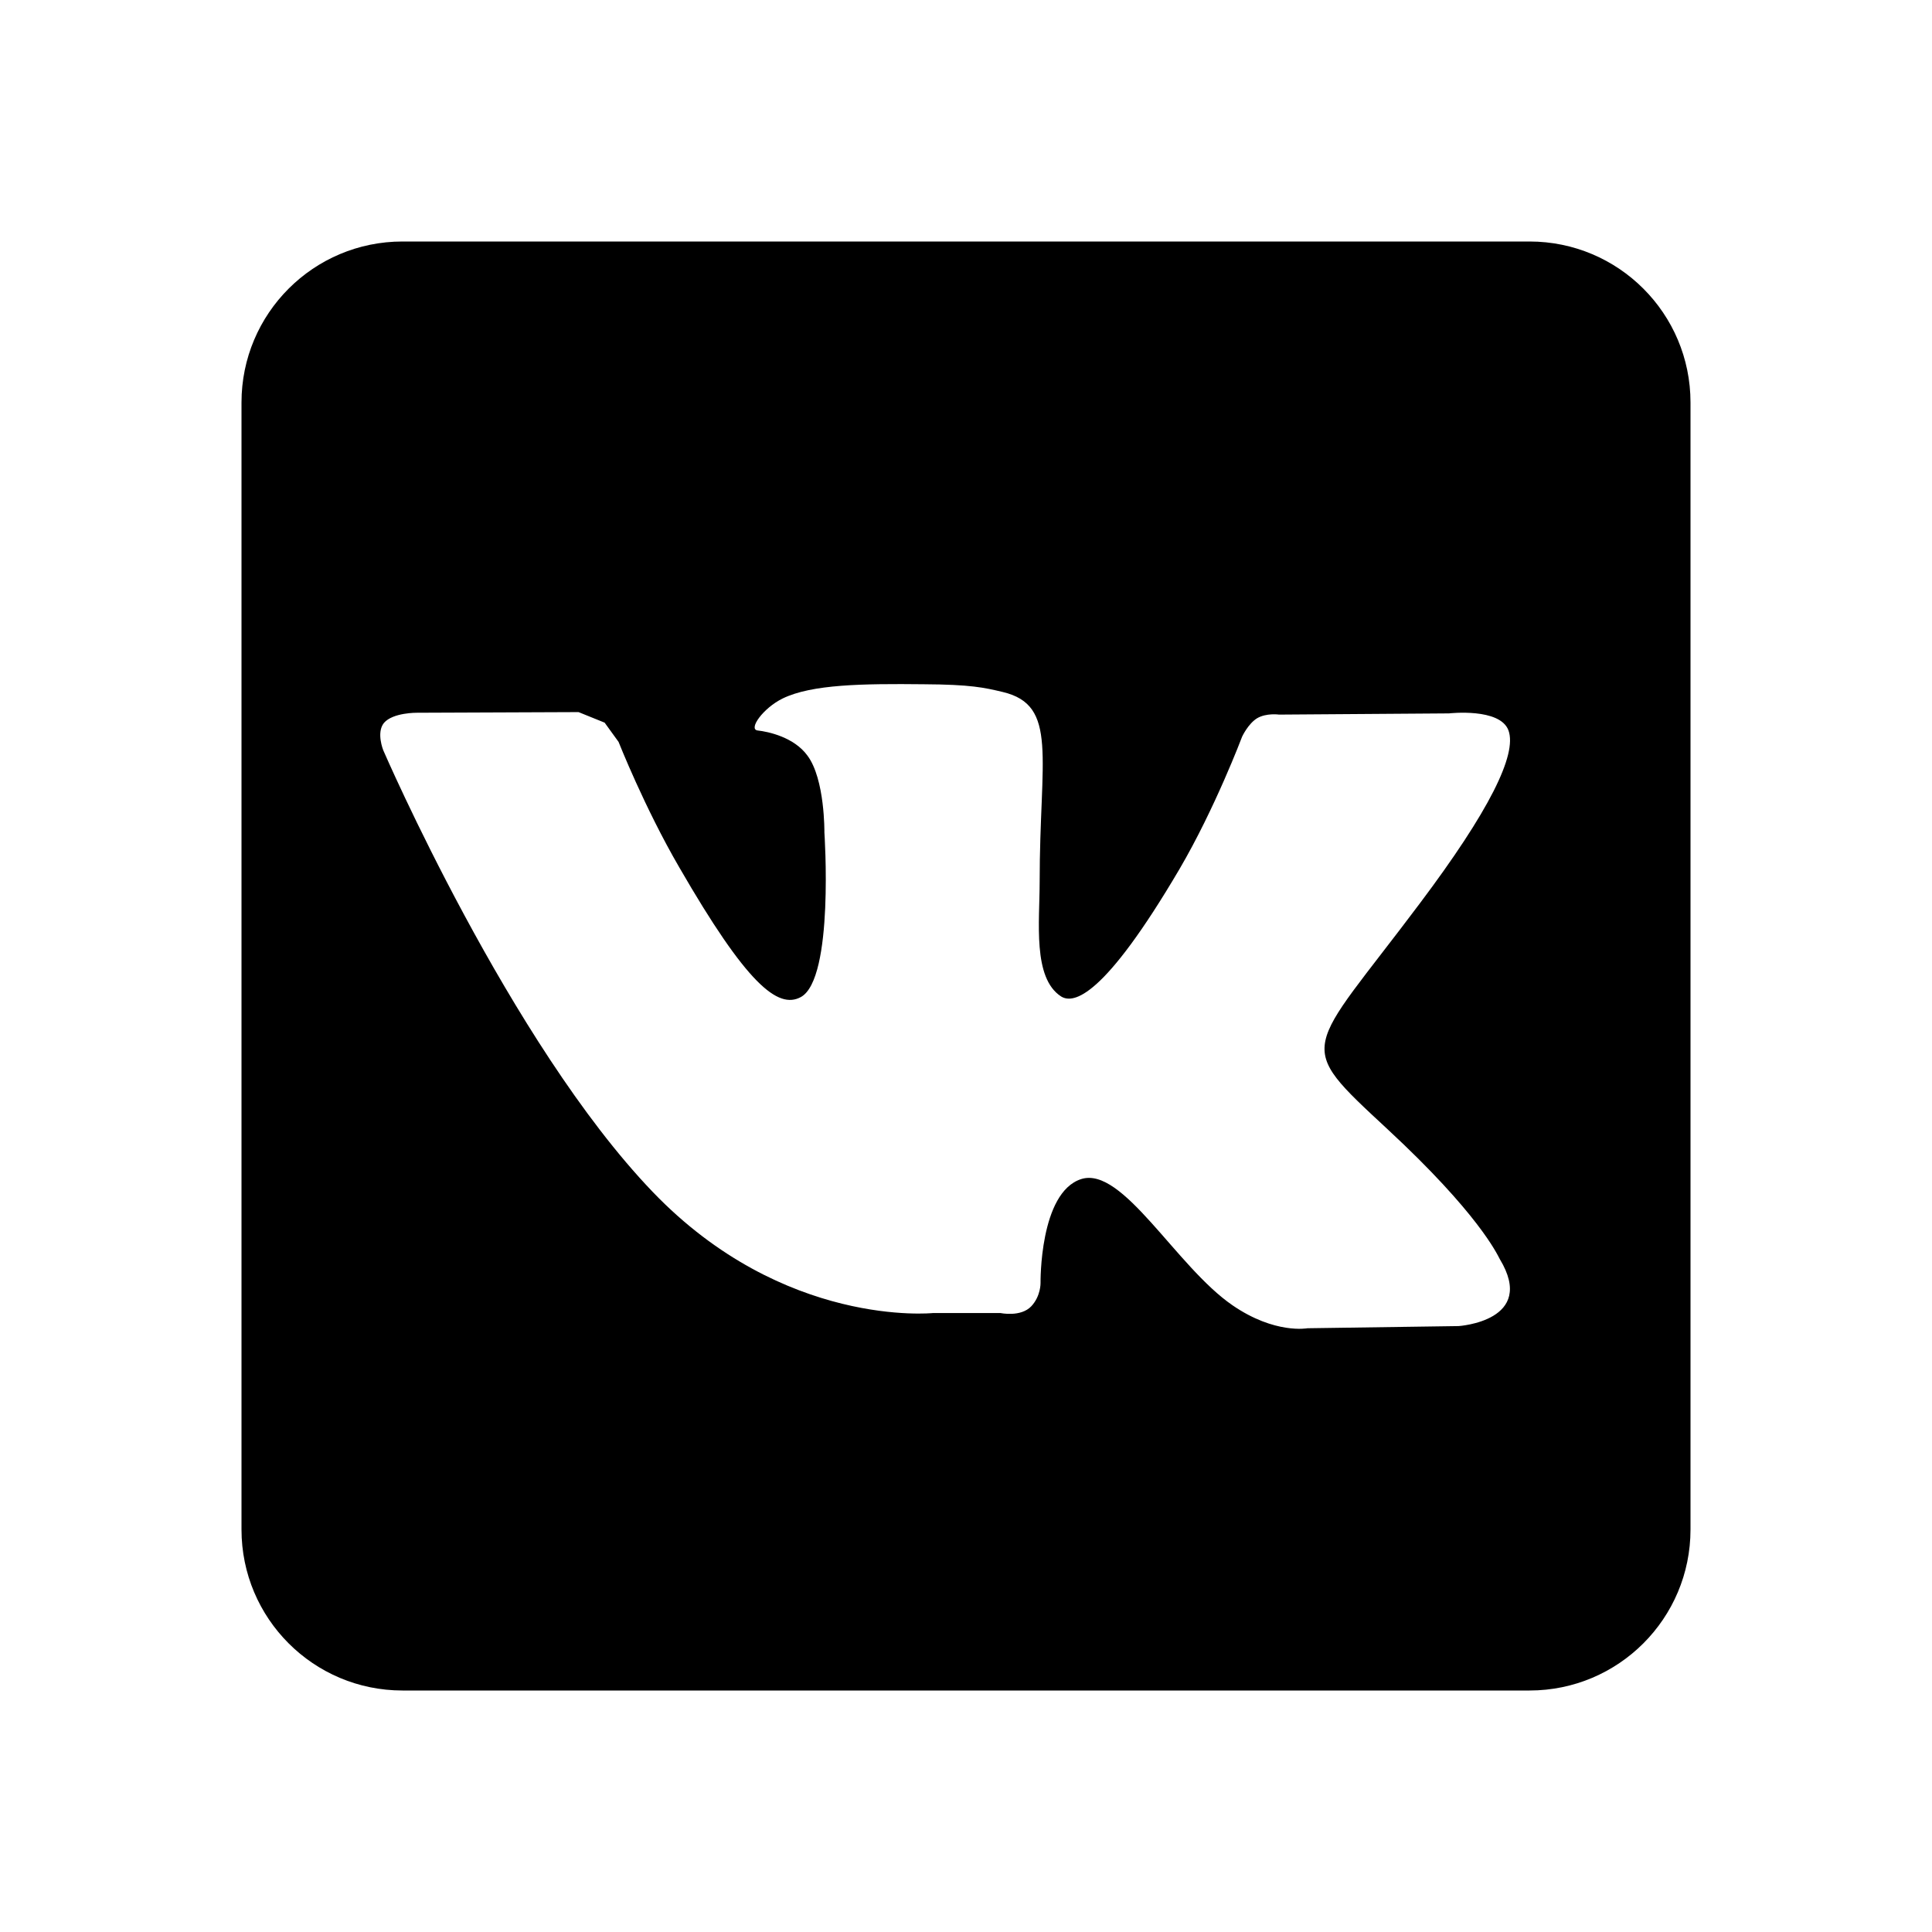
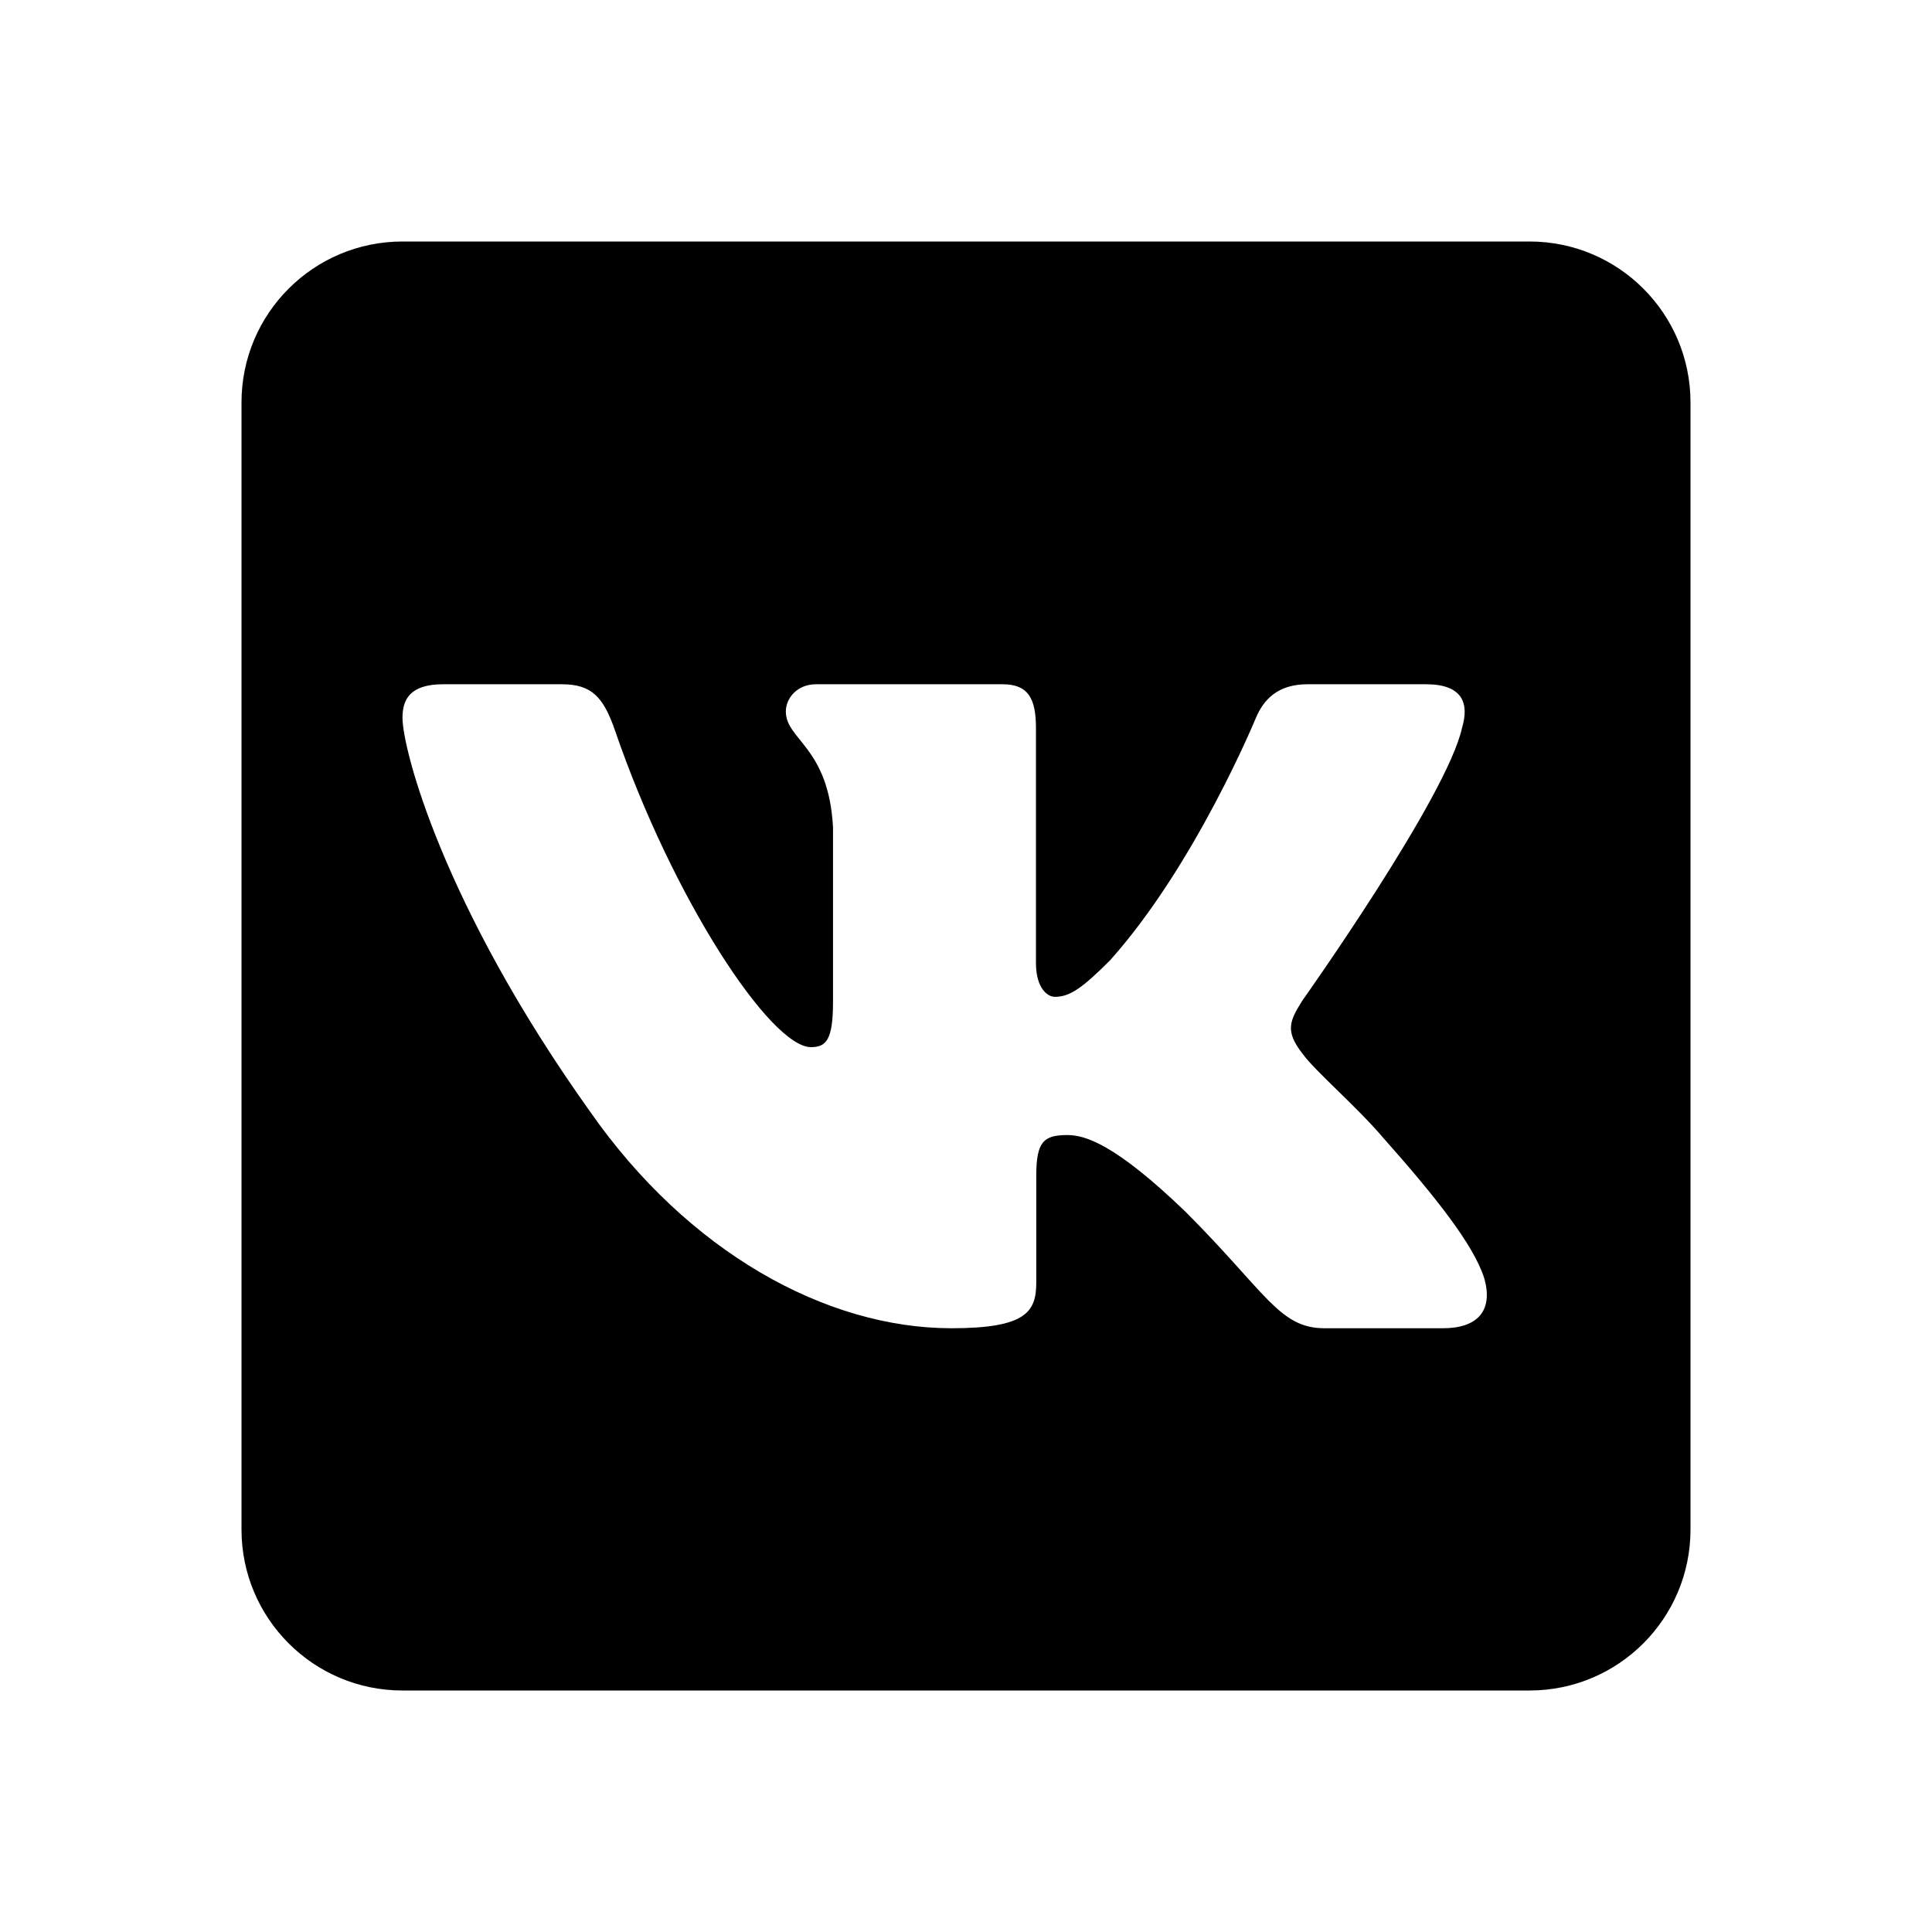
<svg xmlns="http://www.w3.org/2000/svg" version="1.1" baseProfile="full" width="24" height="24" viewBox="0 0 24.00 24.00" enable-background="new 0 0 24.00 24.00" xml:space="preserve">
-   <path fill="#000000" fill-opacity="1" stroke-width="0.2" stroke-linejoin="round" d="M 5,3L 19,3C 20.105,3 21,3.895 21,5L 21,19C 21,20.105 20.105,21 19,21L 5,21C 3.895,21 3,20.105 3,19L 3,5C 3,3.895 3.895,3 5,3 Z M 17.236,14.027C 16.062,12.937 16.22,13.114 17.637,11.223C 18.5,10.075 18.847,9.374 18.739,9.074C 18.635,8.789 18,8.862 18,8.862L 15.889,8.877C 15.889,8.877 15.731,8.854 15.615,8.923C 15.503,8.993 15.43,9.151 15.43,9.151C 15.43,9.151 15.095,10.04 14.652,10.796C 13.712,12.394 13.335,12.475 13.181,12.378C 12.826,12.148 12.915,11.45 12.915,10.953C 12.915,9.408 13.15,8.761 12.456,8.596C 12.229,8.542 12.06,8.503 11.474,8.5C 10.72,8.492 10.084,8.5 9.722,8.677C 9.479,8.796 9.294,9.058 9.41,9.074C 9.548,9.089 9.865,9.159 10.03,9.386C 10.249,9.678 10.241,10.341 10.241,10.341C 10.241,10.341 10.365,12.159 9.948,12.386C 9.663,12.54 9.275,12.224 8.439,10.776C 8.008,10.036 7.684,9.216 7.684,9.216L 7.511,8.977L 7.187,8.846L 5.181,8.854C 5.181,8.854 4.88,8.85 4.769,8.981C 4.672,9.101 4.761,9.32 4.761,9.32C 4.761,9.32 6.333,12.956 8.107,14.805C 9.737,16.504 11.59,16.311 11.59,16.311L 12.429,16.311C 12.429,16.311 12.68,16.365 12.811,16.227C 12.93,16.1 12.926,15.938 12.926,15.938C 12.926,15.938 12.911,14.813 13.431,14.647C 13.947,14.482 14.61,15.734 15.311,16.215C 15.838,16.577 16.242,16.5 16.242,16.5L 18.119,16.473C 18.119,16.473 19.097,16.411 18.631,15.641C 18.596,15.575 18.362,15.071 17.236,14.027 Z " />
+   <path fill="#000000" fill-opacity="1" stroke-width="1.333" stroke-linejoin="miter" d="M 5,3C 3.895,3 3,3.895 3,5L 3,19C 3,20.105 3.895,21 5,21L 19,21C 20.105,21 21,20.105 21,19L 21,5C 21,3.895 20.105,3 19,3L 5,3 Z M 5.506,8.5L 6.979,8.5C 7.355,8.5 7.497,8.664 7.639,9.072C 8.359,11.172 9.575,13.008 10.074,13.008C 10.262,13.008 10.348,12.921 10.348,12.445L 10.348,10.275C 10.293,9.276 9.762,9.193 9.762,8.838C 9.762,8.673 9.903,8.5 10.137,8.5L 12.453,8.5C 12.765,8.5 12.869,8.666 12.869,9.041L 12.869,11.961C 12.869,12.273 13.01,12.383 13.104,12.383C 13.291,12.383 13.446,12.273 13.789,11.93C 14.851,10.743 15.602,8.916 15.602,8.916C 15.695,8.697 15.867,8.5 16.242,8.5L 17.715,8.5C 18.16,8.5 18.256,8.729 18.162,9.041C 17.975,9.9 16.178,12.43 16.178,12.43C 16.022,12.68 15.959,12.805 16.178,13.086C 16.334,13.305 16.85,13.741 17.193,14.146C 17.826,14.859 18.303,15.459 18.436,15.873C 18.557,16.288 18.347,16.5 17.926,16.5L 16.453,16.5C 15.891,16.5 15.726,16.052 14.727,15.053C 13.852,14.21 13.478,14.1 13.26,14.1C 12.963,14.1 12.873,14.184 12.873,14.605L 12.873,15.928C 12.873,16.29 12.757,16.5 11.82,16.5C 10.259,16.5 8.544,15.551 7.326,13.803C 5.5,11.242 5,9.306 5,8.916C 5,8.697 5.085,8.5 5.506,8.5 Z " />
</svg>
